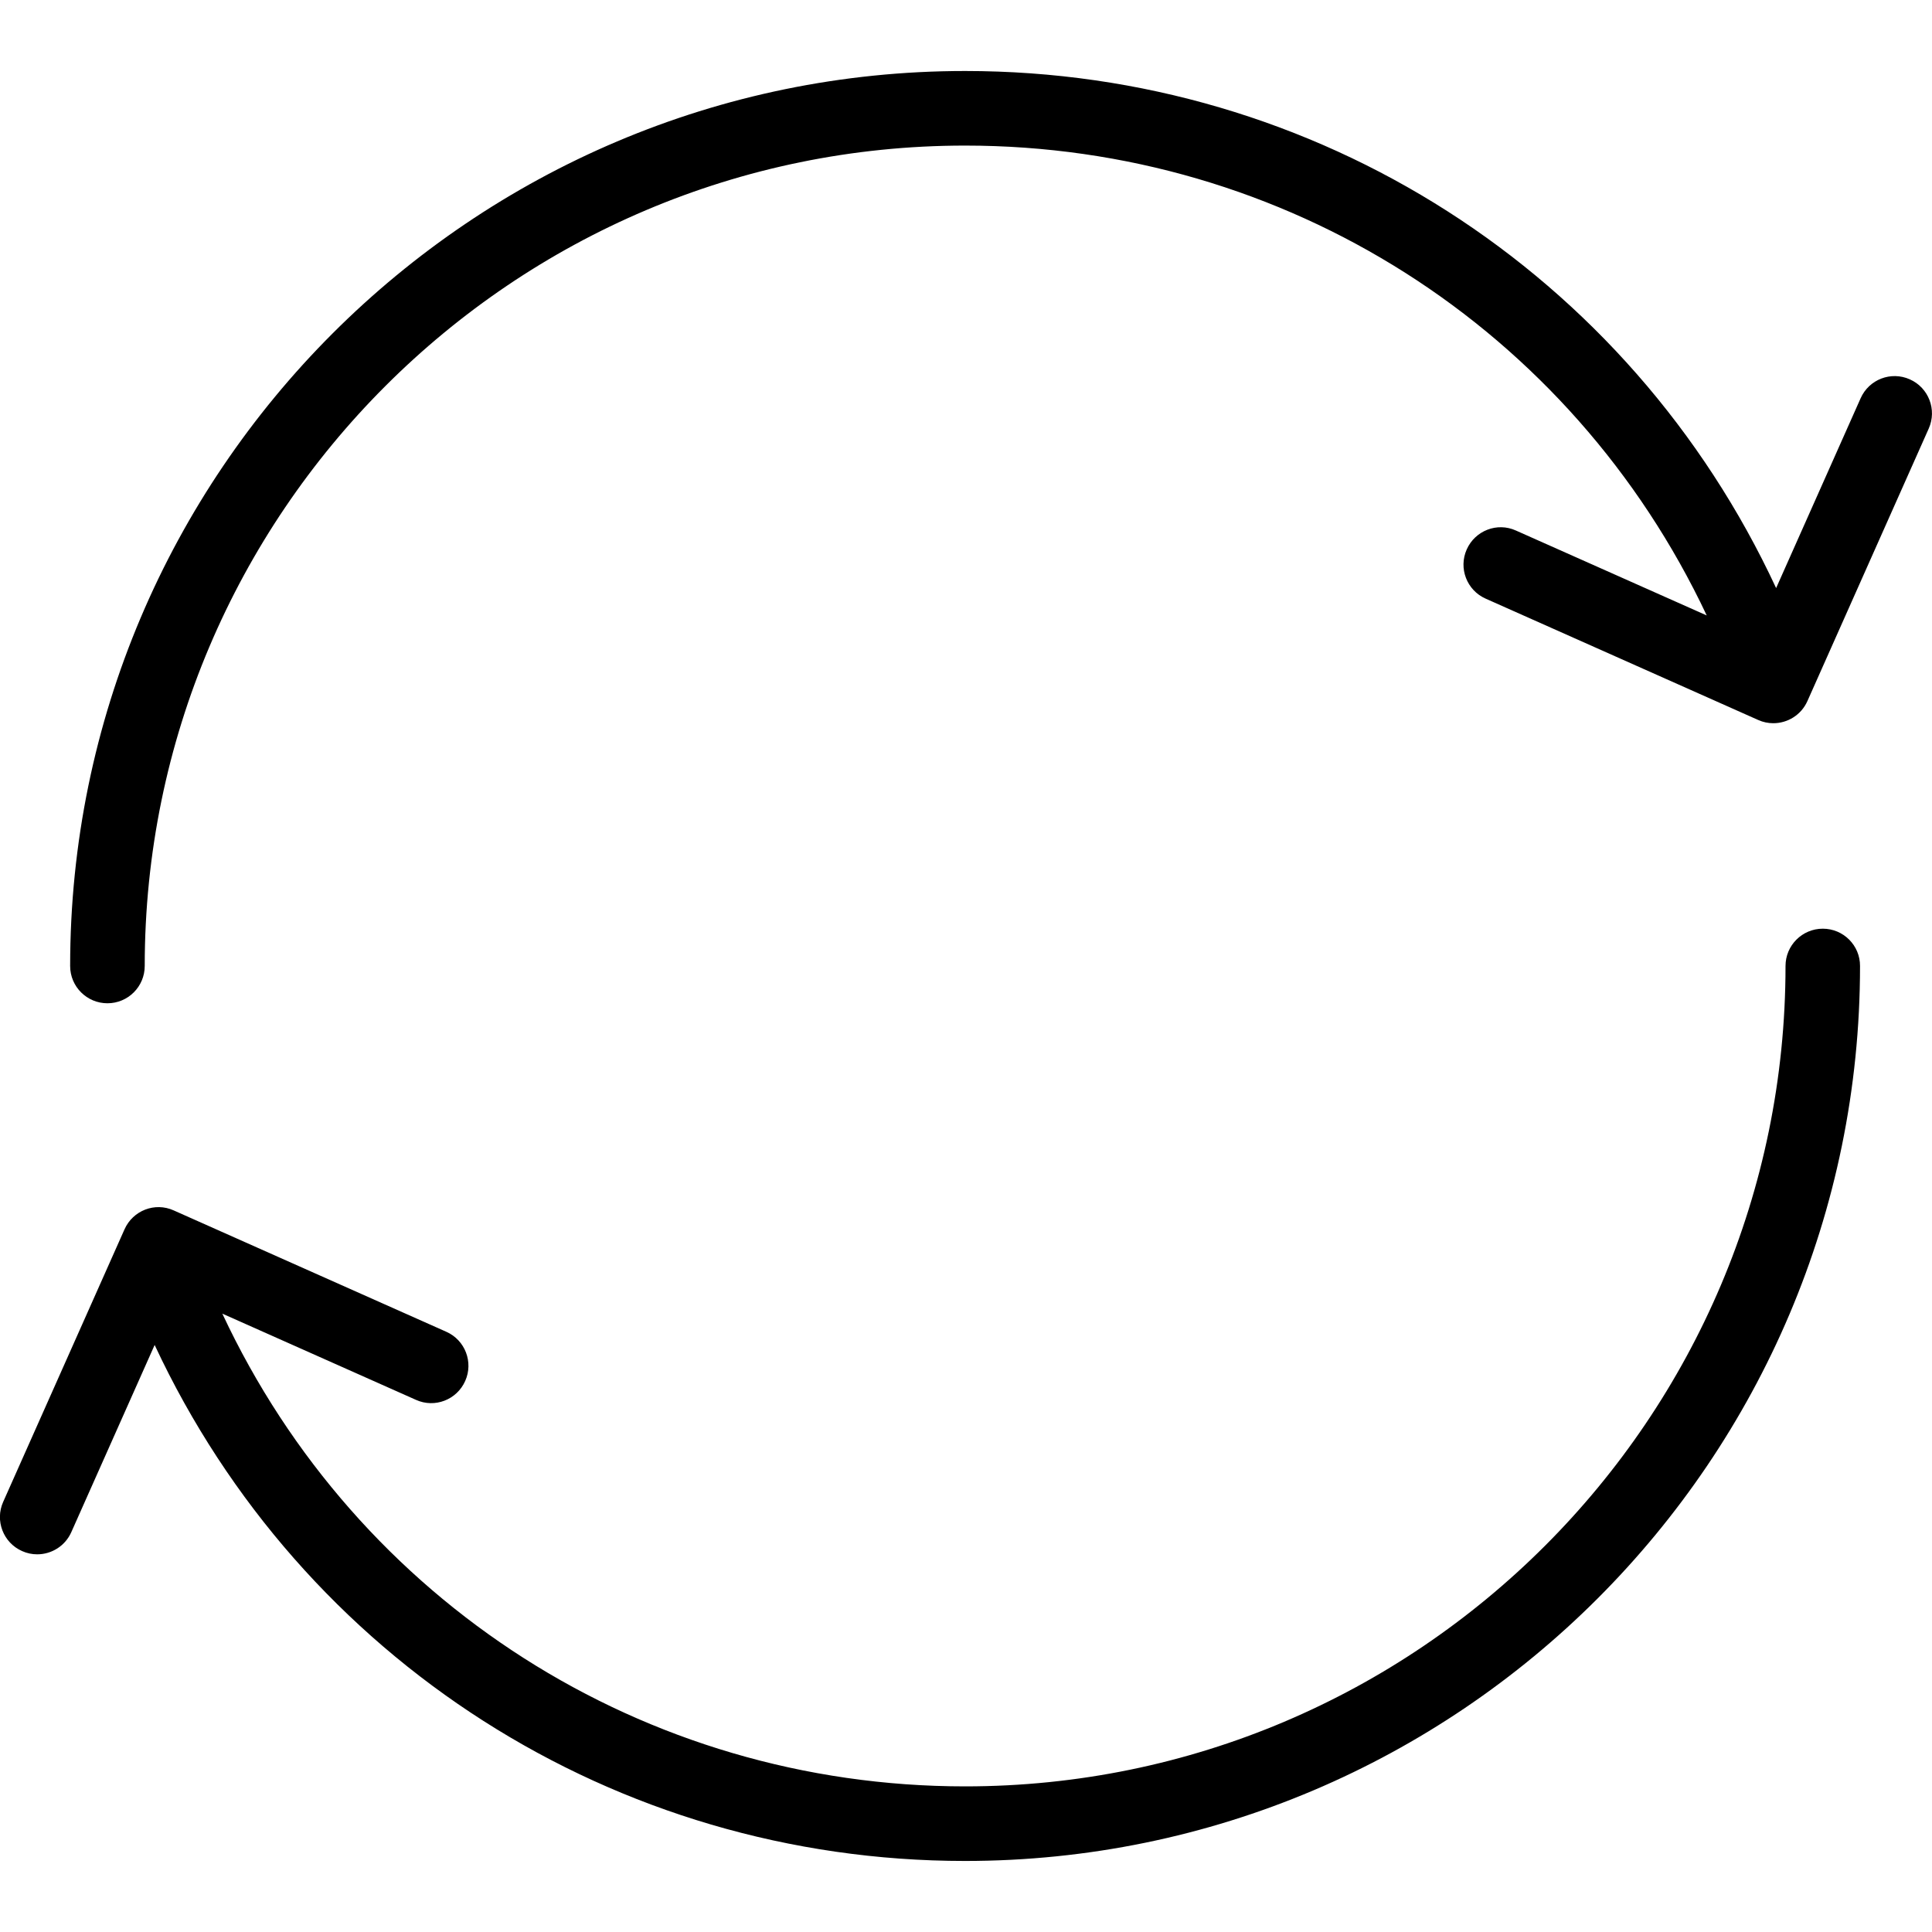
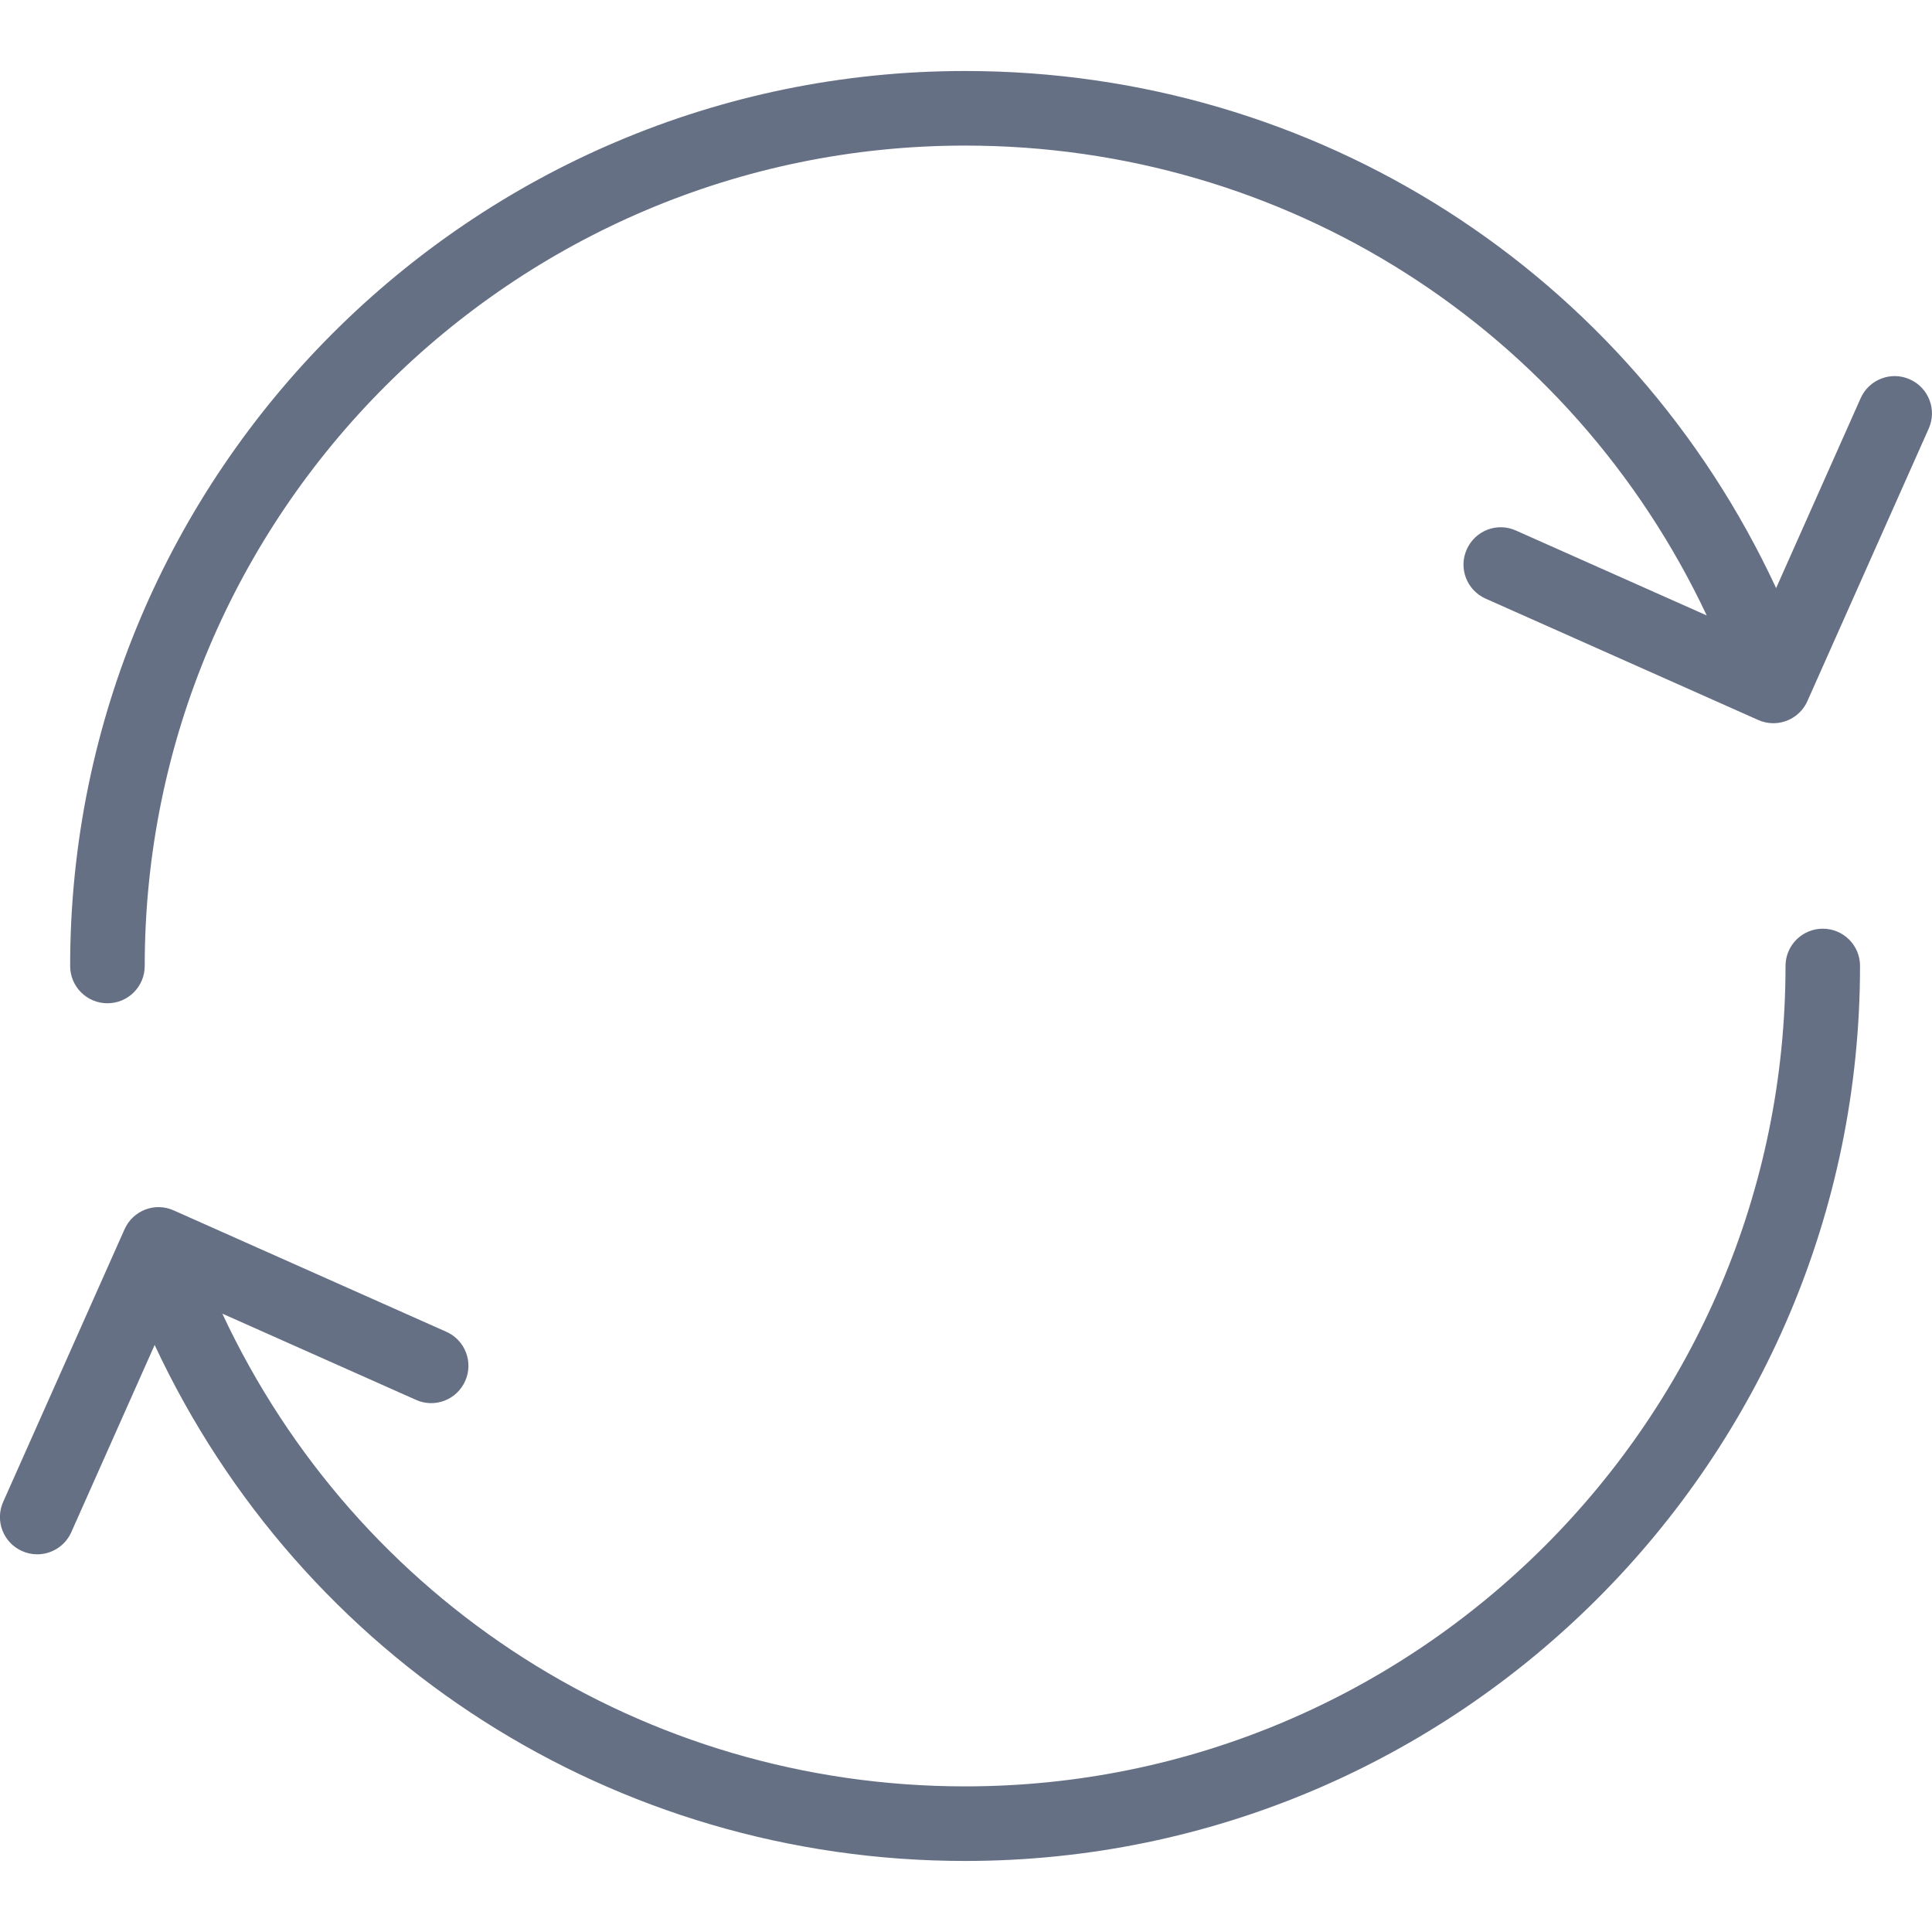
- <svg xmlns="http://www.w3.org/2000/svg" fill="#000000" height="800px" width="800px" version="1.1" id="Capa_1" viewBox="0 0 51.809 51.809" xml:space="preserve">
+ <svg xmlns="http://www.w3.org/2000/svg" fill="#667085" height="800px" width="800px" version="1.1" id="Capa_1" viewBox="0 0 51.809 51.809" xml:space="preserve">
  <g>
    <g>
      <path d="M48.881,24.904c-0.552,0-1,0.447-1,1c0,12.131-9.869,22-22,22c-8.611,0-16.304-4.944-19.919-12.677l5.193,2.312    c0.504,0.228,1.096-0.001,1.32-0.507c0.225-0.504-0.002-1.095-0.507-1.319l-7.309-3.254c-0.506-0.229-1.095,0.002-1.32,0.507    l-3.254,7.309c-0.225,0.504,0.002,1.095,0.507,1.319c0.132,0.06,0.271,0.087,0.406,0.087c0.383,0,0.748-0.221,0.914-0.594    l2.235-5.02c3.941,8.44,12.335,13.837,21.732,13.837c13.233,0,24-10.767,24-24C49.881,25.352,49.433,24.904,48.881,24.904z" />
      <path d="M51.215,10.173c-0.506-0.227-1.096,0.002-1.32,0.507l-2.266,5.09C43.694,7.307,35.306,1.904,25.881,1.904    c-13.233,0-24,10.767-24,24c0,0.553,0.448,1,1,1s1-0.447,1-1c0-12.131,9.869-22,22-22c8.599,0,16.259,4.906,19.887,12.6    l-5.116-2.277c-0.505-0.229-1.096,0.002-1.32,0.507c-0.225,0.504,0.002,1.095,0.507,1.319l7.309,3.254    c0.132,0.06,0.271,0.087,0.406,0.087c0.383,0,0.748-0.221,0.914-0.594l3.254-7.309C51.946,10.988,51.719,10.397,51.215,10.173z" />
    </g>
  </g>
</svg>
